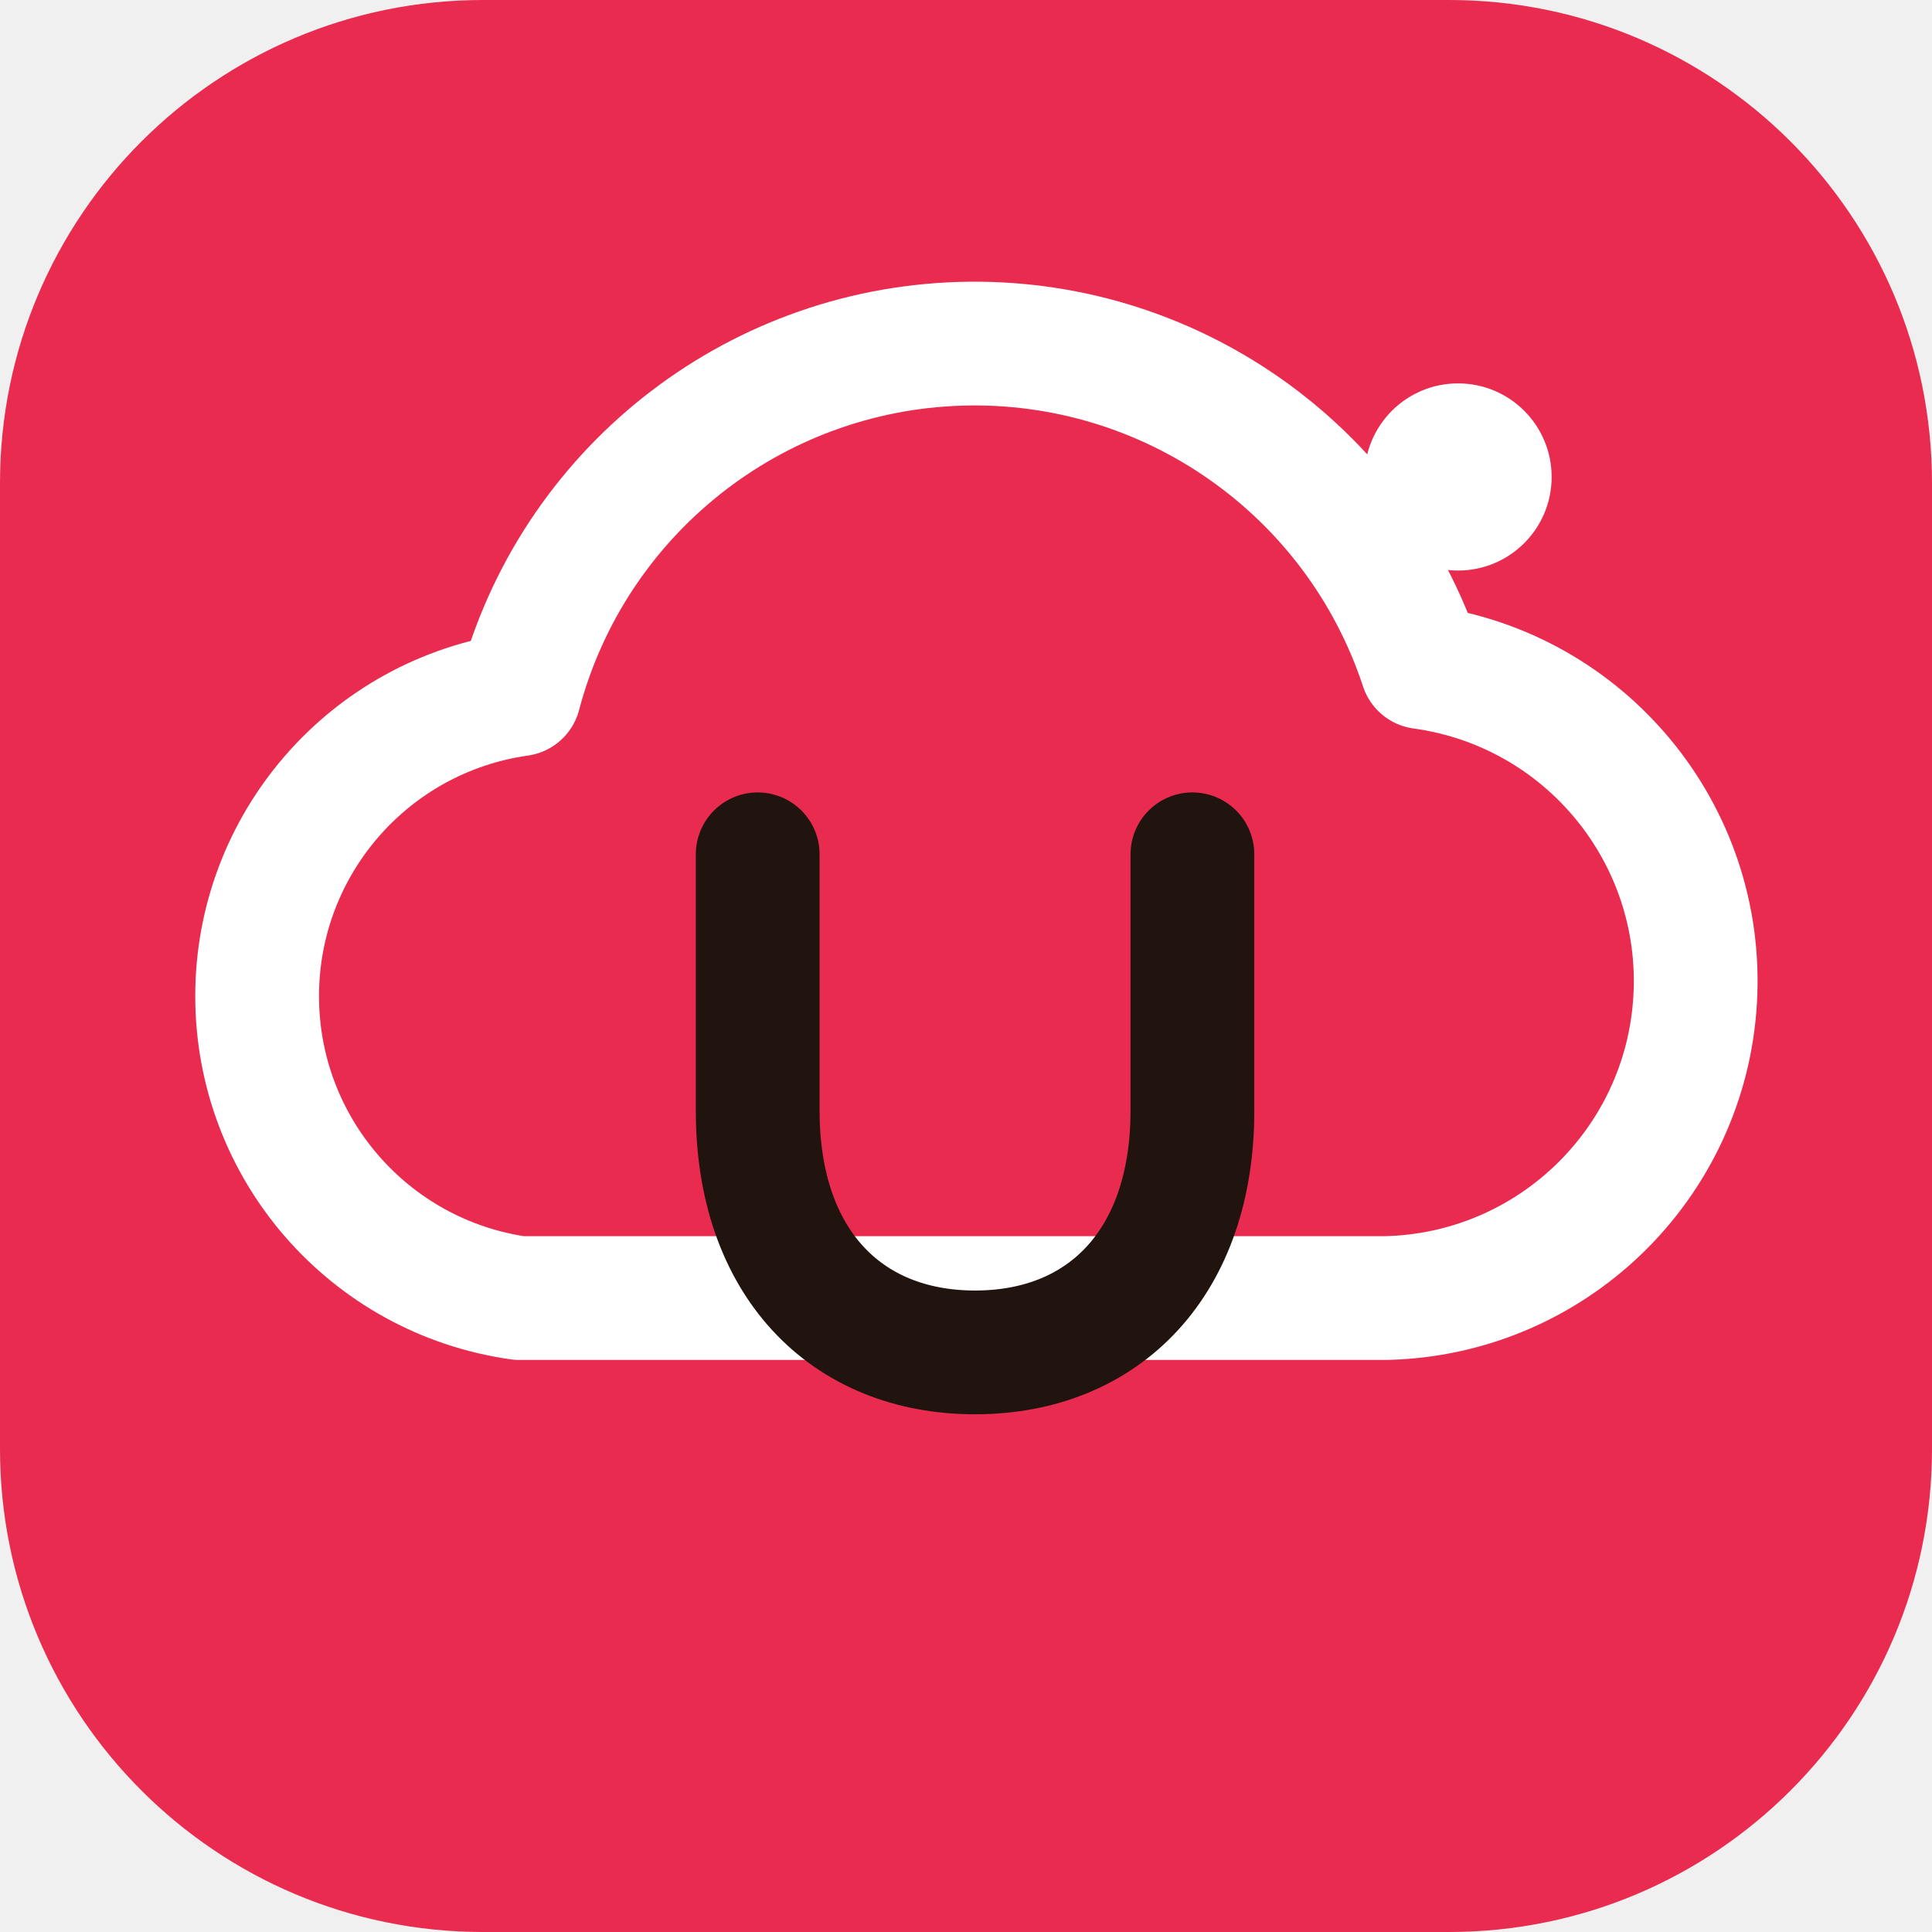
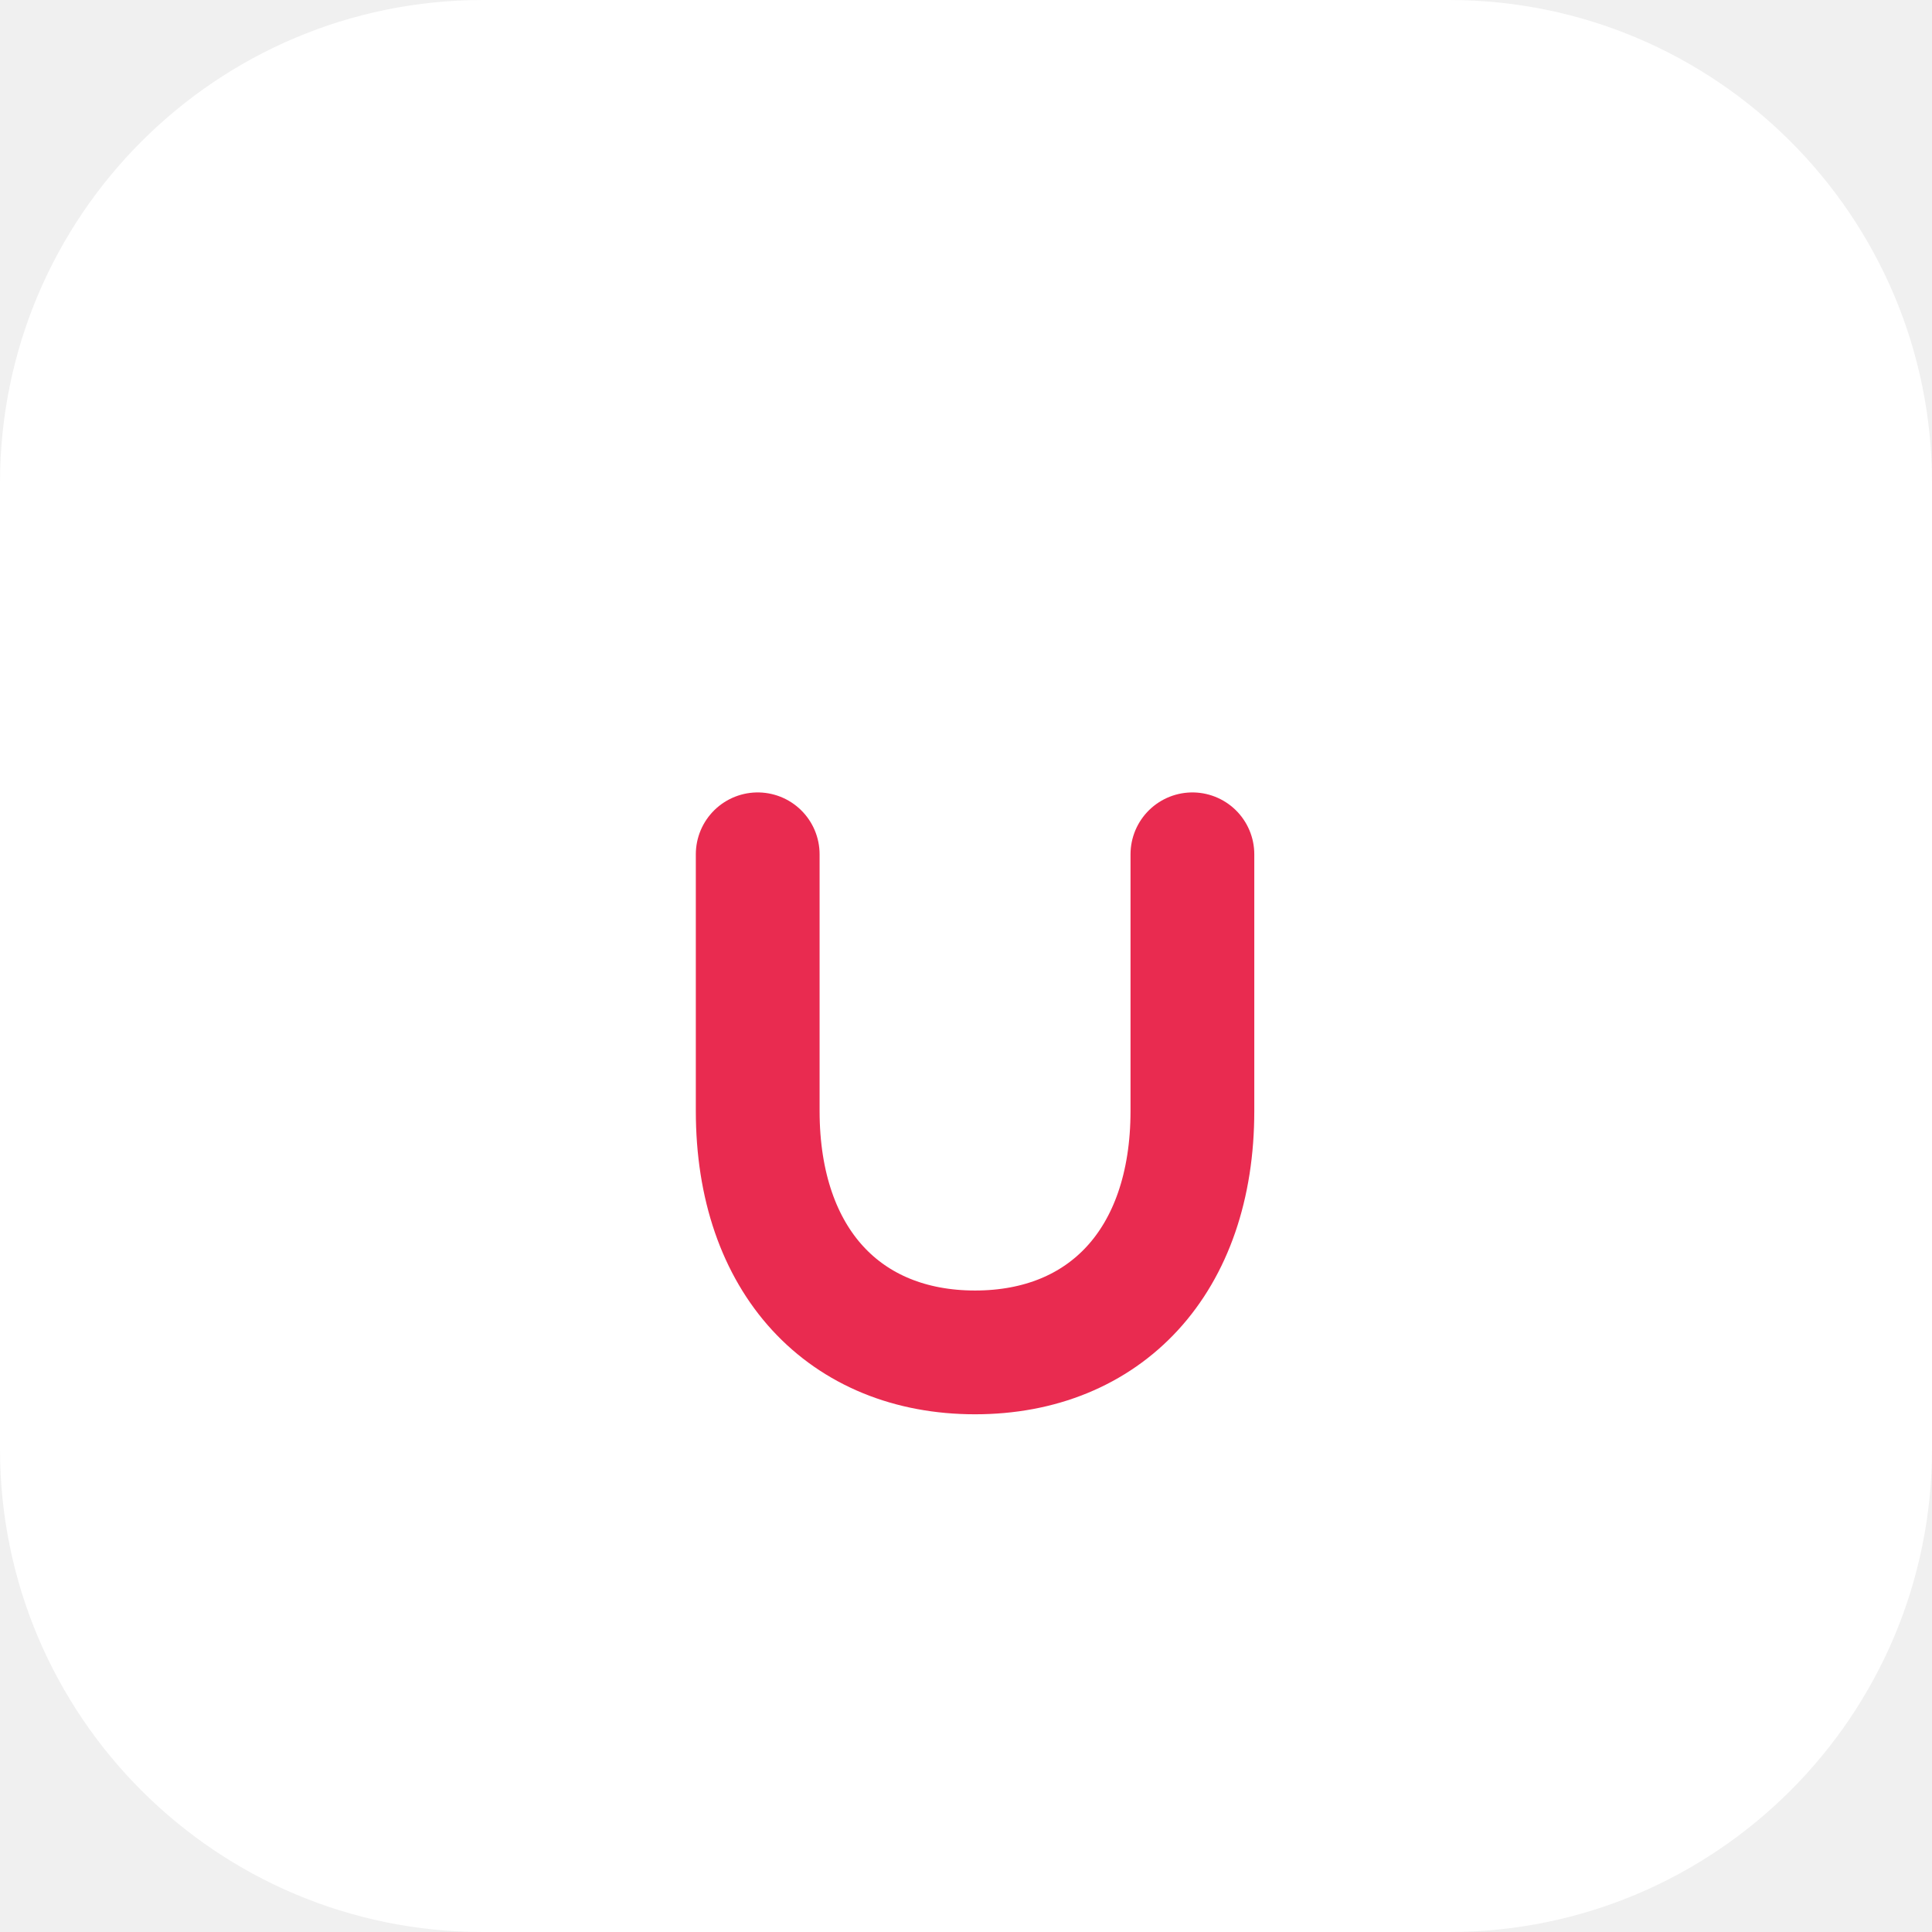
<svg xmlns="http://www.w3.org/2000/svg" viewBox="0 0 64 64" fill="none">
-   <rect width="64" height="64" rx="16" fill="#E92B50" />
+   <rect width="64" height="64" rx="16" fill="#FFFFFF" />
  <path d="M17.2 43h28.7a10.5 10.5 0 0 0 1.2-20.9A15.6 15.6 0 0 0 17.2 23a10.1 10.1 0 0 0 0 20Z" stroke="#FFFFFF" stroke-width="4.1" stroke-linecap="round" stroke-linejoin="round" />
-   <path d="M25.1 28.3v8.5c0 5 2.9 8 7.2 8s7.2-3 7.2-8v-8.5" stroke="#21140F" stroke-width="4.1" stroke-linecap="round" stroke-linejoin="round" />
+   <path d="M25.1 28.3v8.5c0 5 2.9 8 7.2 8s7.2-3 7.2-8v-8.5" stroke="#E92B50" stroke-width="4.1" stroke-linecap="round" stroke-linejoin="round" />
  <circle cx="48.3" cy="15.8" r="3.1" fill="#FFFFFF" />
</svg>
